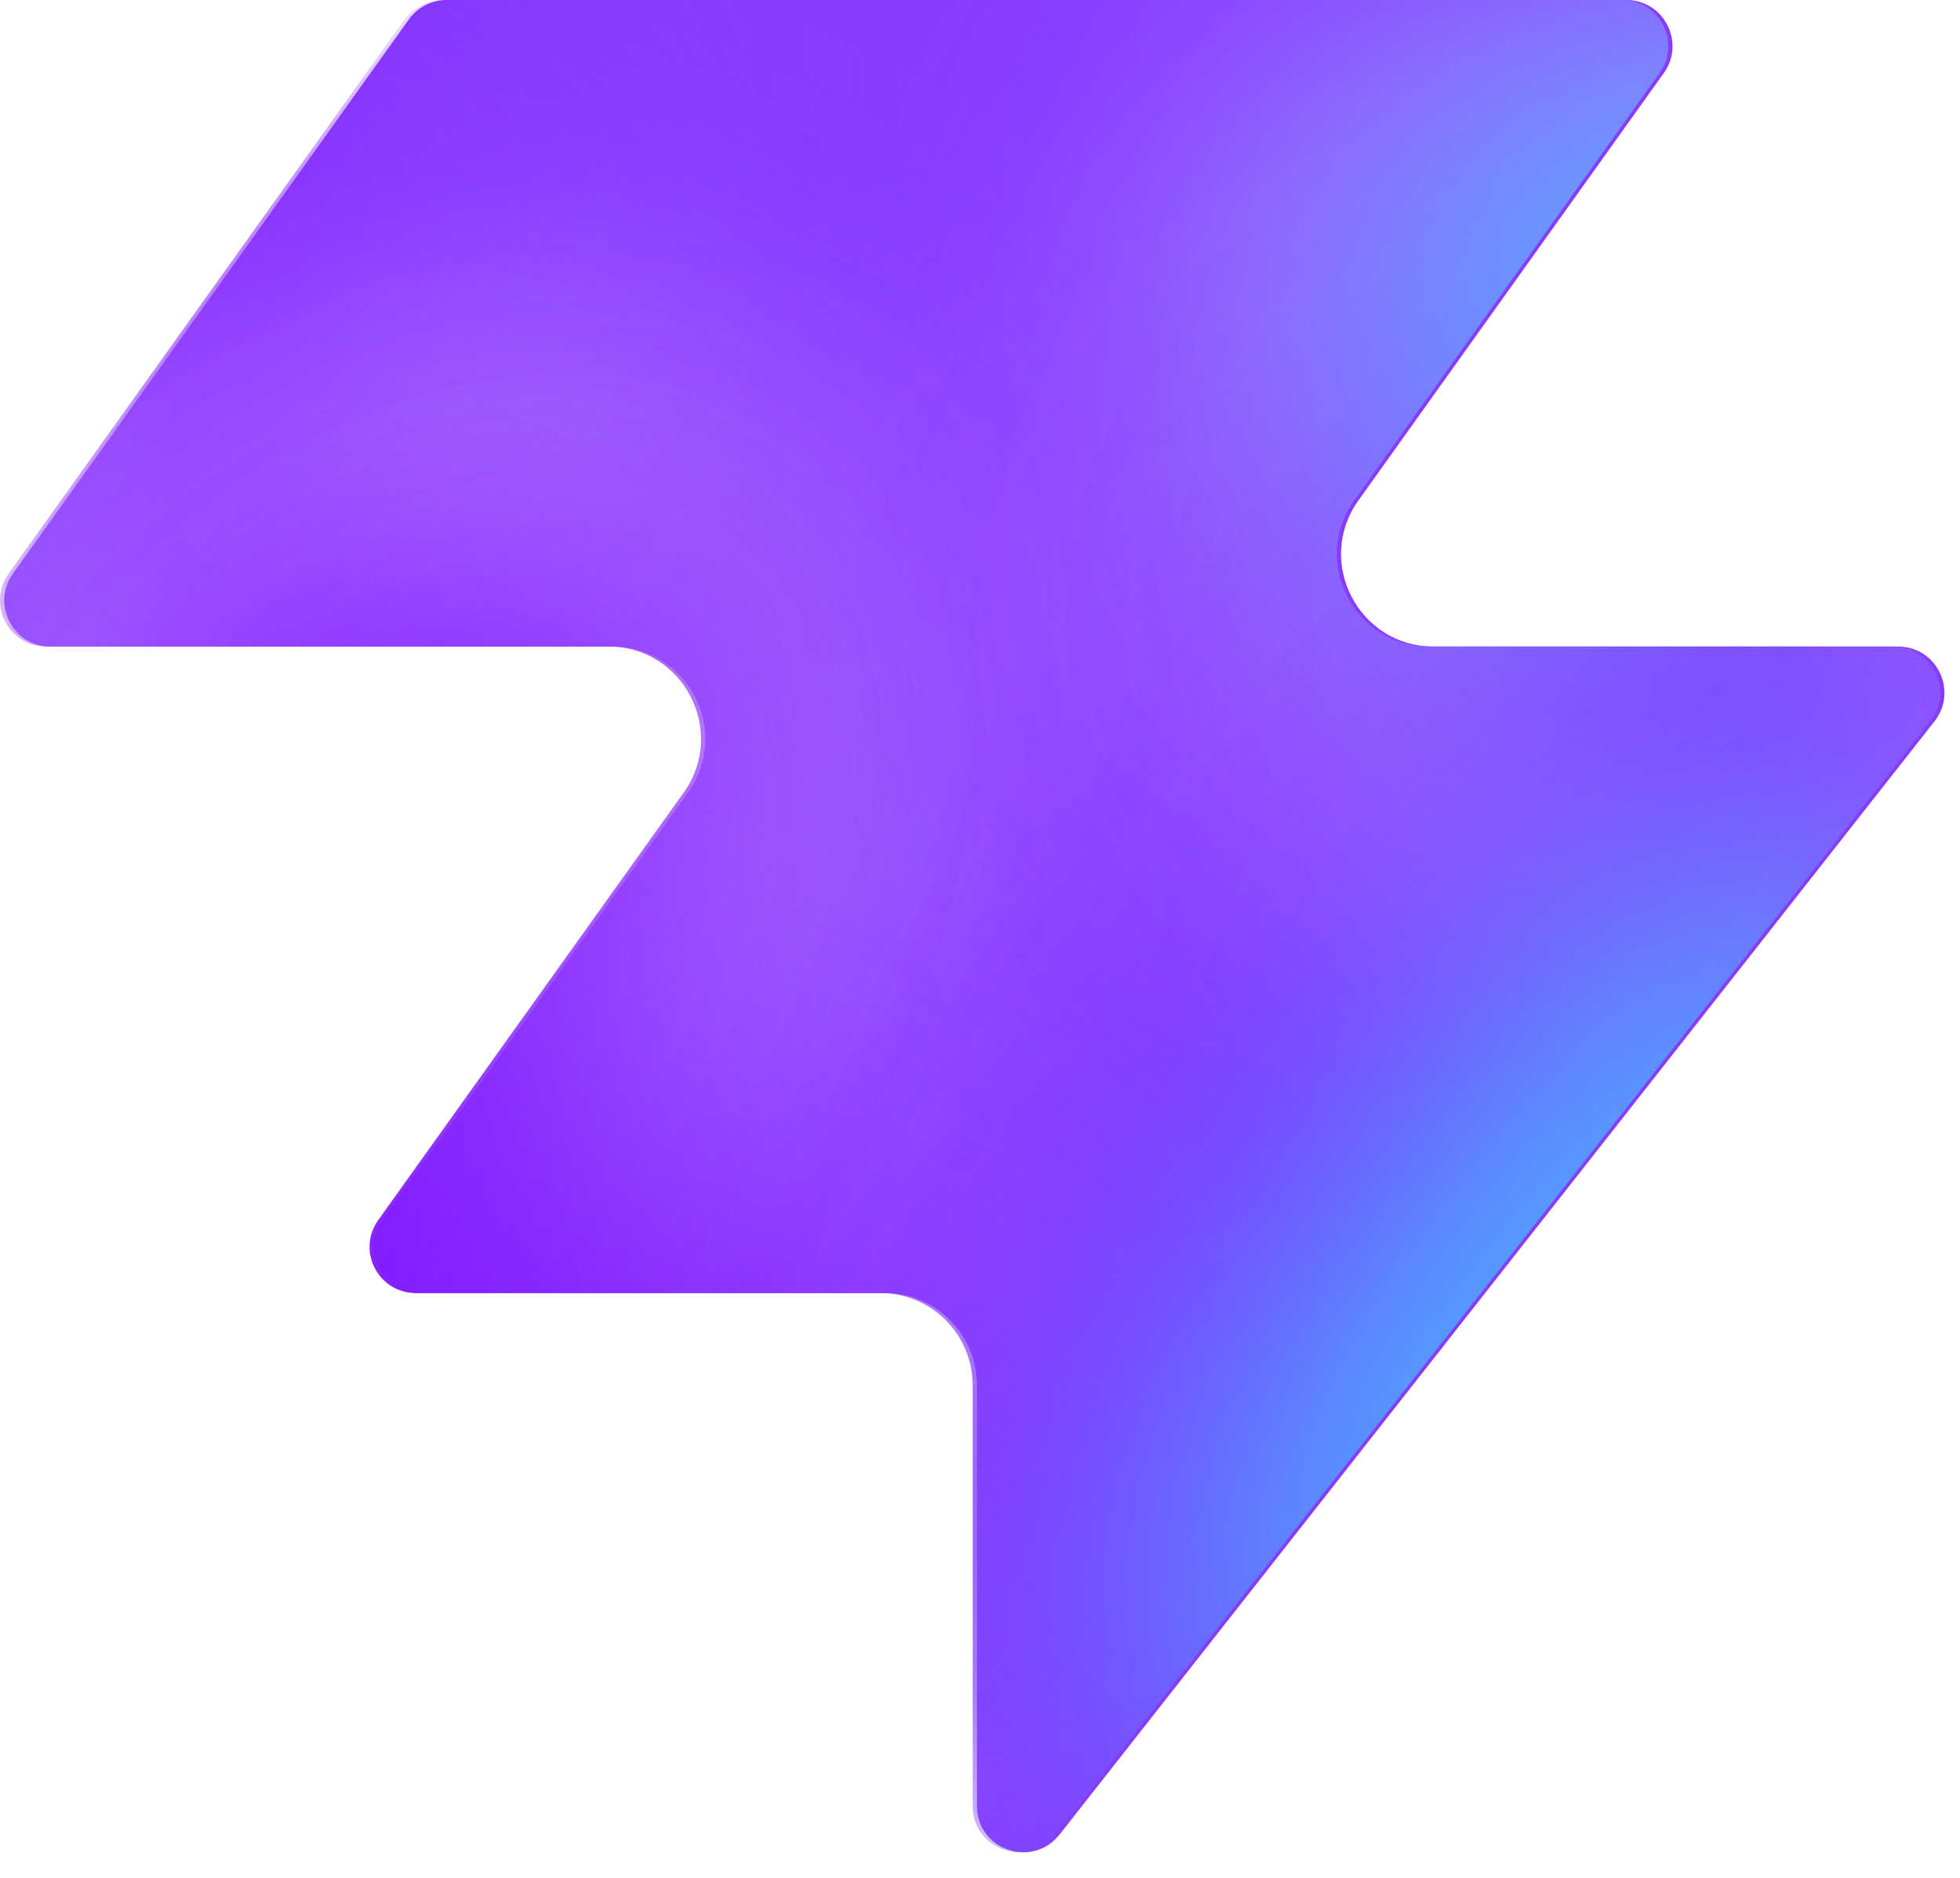
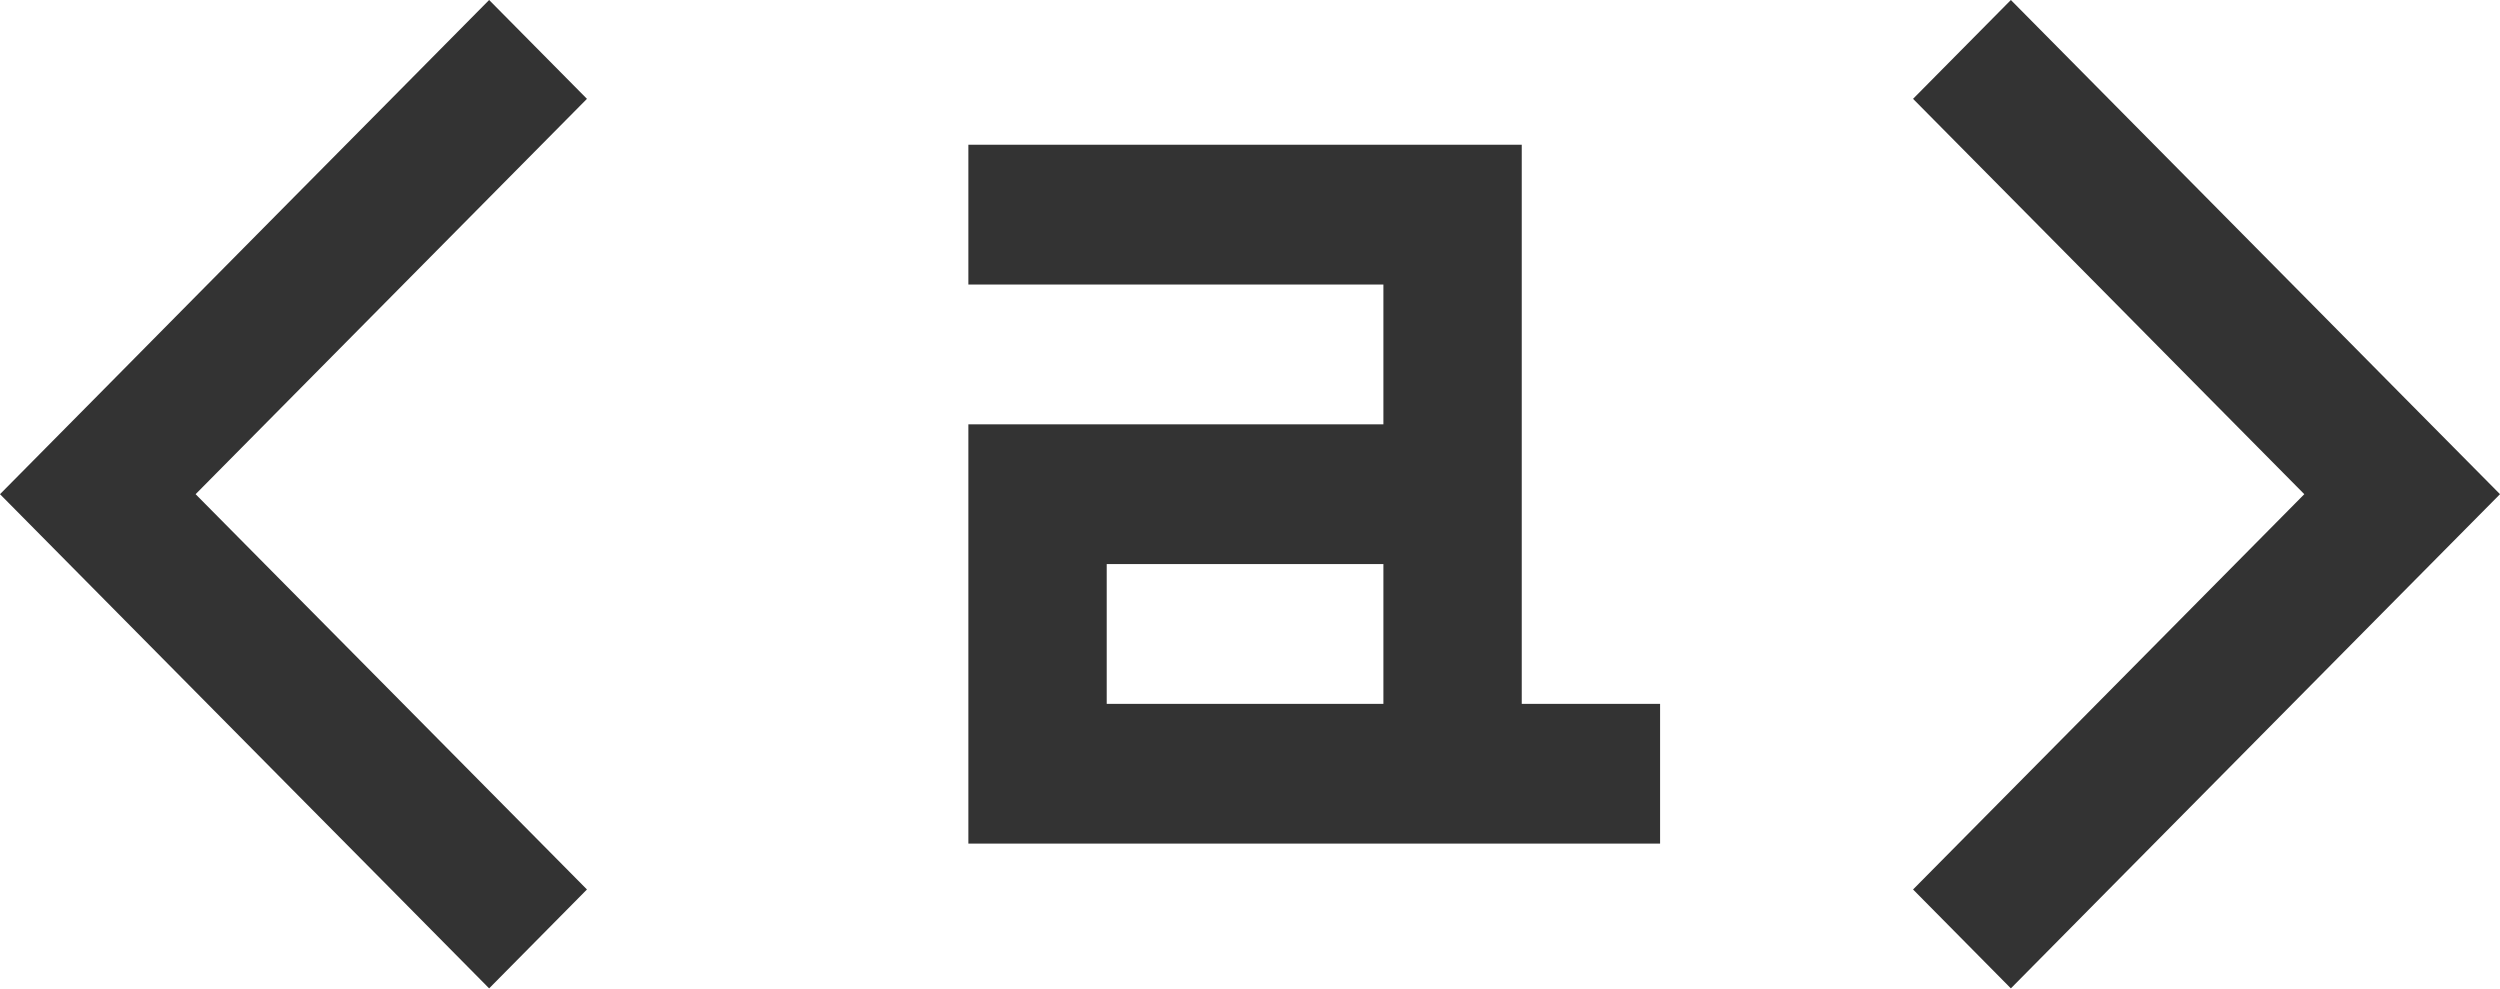
- <svg xmlns="http://www.w3.org/2000/svg" width="48" height="46" fill="none" viewBox="0 0 48 46">
-   <path fill="#863bff" d="M25.946 44.938c-.664.845-2.021.375-2.021-.698V33.937a2.26 2.26 0 0 0-2.262-2.262H10.287c-.92 0-1.456-1.04-.92-1.788l7.48-10.471c1.07-1.497 0-3.578-1.842-3.578H1.237c-.92 0-1.456-1.04-.92-1.788L10.013.474c.214-.297.556-.474.92-.474h28.894c.92 0 1.456 1.04.92 1.788l-7.48 10.471c-1.07 1.498 0 3.579 1.842 3.579h11.377c.943 0 1.473 1.088.89 1.83L25.947 44.94z" style="fill:#863bff;fill:color(display-p3 .525 .23 1);fill-opacity:1" />
-   <mask id="a" width="48" height="46" x="0" y="0" maskUnits="userSpaceOnUse" style="mask-type:alpha">
-     <path fill="#000" d="M25.842 44.938c-.664.844-2.021.375-2.021-.698V33.937a2.26 2.26 0 0 0-2.262-2.262H10.183c-.92 0-1.456-1.04-.92-1.788l7.48-10.471c1.07-1.498 0-3.579-1.842-3.579H1.133c-.92 0-1.456-1.04-.92-1.787L9.91.473c.214-.297.556-.474.92-.474h28.894c.92 0 1.456 1.04.92 1.788l-7.48 10.471c-1.07 1.498 0 3.578 1.842 3.578h11.377c.943 0 1.473 1.088.89 1.832L25.843 44.94z" style="fill:#000;fill-opacity:1" />
-   </mask>
-   <g mask="url(#a)">
-     <g filter="url(#b)">
-       <ellipse cx="5.508" cy="14.704" fill="#ede6ff" rx="5.508" ry="14.704" style="fill:#ede6ff;fill:color(display-p3 .927 .903 1);fill-opacity:1" transform="matrix(.00324 1 1 -.00324 -4.47 31.516)" />
-     </g>
-     <g filter="url(#c)">
-       <ellipse cx="10.399" cy="29.851" fill="#ede6ff" rx="10.399" ry="29.851" style="fill:#ede6ff;fill:color(display-p3 .927 .903 1);fill-opacity:1" transform="matrix(.00324 1 1 -.00324 -39.328 7.883)" />
-     </g>
-     <g filter="url(#d)">
-       <ellipse cx="5.508" cy="30.487" fill="#7e14ff" rx="5.508" ry="30.487" style="fill:#7e14ff;fill:color(display-p3 .492 .077 1);fill-opacity:1" transform="rotate(89.814 -25.913 -14.639)scale(1 -1)" />
-     </g>
-     <g filter="url(#e)">
-       <ellipse cx="5.508" cy="30.599" fill="#7e14ff" rx="5.508" ry="30.599" style="fill:#7e14ff;fill:color(display-p3 .492 .077 1);fill-opacity:1" transform="rotate(89.814 -32.644 -3.334)scale(1 -1)" />
-     </g>
-     <g filter="url(#f)">
-       <ellipse cx="5.508" cy="30.599" fill="#7e14ff" rx="5.508" ry="30.599" style="fill:#7e14ff;fill:color(display-p3 .492 .077 1);fill-opacity:1" transform="matrix(.00324 1 1 -.00324 -34.34 30.47)" />
-     </g>
-     <g filter="url(#g)">
-       <ellipse cx="14.072" cy="22.078" fill="#ede6ff" rx="14.072" ry="22.078" style="fill:#ede6ff;fill:color(display-p3 .927 .903 1);fill-opacity:1" transform="rotate(93.35 24.506 48.493)scale(-1 1)" />
-     </g>
-     <g filter="url(#h)">
-       <ellipse cx="3.47" cy="21.501" fill="#7e14ff" rx="3.47" ry="21.501" style="fill:#7e14ff;fill:color(display-p3 .492 .077 1);fill-opacity:1" transform="rotate(89.009 28.708 47.59)scale(-1 1)" />
-     </g>
-     <g filter="url(#i)">
-       <ellipse cx="3.47" cy="21.501" fill="#7e14ff" rx="3.47" ry="21.501" style="fill:#7e14ff;fill:color(display-p3 .492 .077 1);fill-opacity:1" transform="rotate(89.009 28.708 47.59)scale(-1 1)" />
-     </g>
-     <g filter="url(#j)">
-       <ellipse cx=".387" cy="8.972" fill="#7e14ff" rx="4.407" ry="29.108" style="fill:#7e14ff;fill:color(display-p3 .492 .077 1);fill-opacity:1" transform="rotate(39.51 .387 8.972)" />
-     </g>
-     <g filter="url(#k)">
-       <ellipse cx="47.523" cy="-6.092" fill="#7e14ff" rx="4.407" ry="29.108" style="fill:#7e14ff;fill:color(display-p3 .492 .077 1);fill-opacity:1" transform="rotate(37.892 47.523 -6.092)" />
-     </g>
-     <g filter="url(#l)">
-       <ellipse cx="41.412" cy="6.333" fill="#47bfff" rx="5.971" ry="9.665" style="fill:#47bfff;fill:color(display-p3 .28 .748 1);fill-opacity:1" transform="rotate(37.892 41.412 6.333)" />
-     </g>
-     <g filter="url(#m)">
-       <ellipse cx="-1.879" cy="38.332" fill="#7e14ff" rx="4.407" ry="29.108" style="fill:#7e14ff;fill:color(display-p3 .492 .077 1);fill-opacity:1" transform="rotate(37.892 -1.88 38.332)" />
-     </g>
-     <g filter="url(#n)">
-       <ellipse cx="-1.879" cy="38.332" fill="#7e14ff" rx="4.407" ry="29.108" style="fill:#7e14ff;fill:color(display-p3 .492 .077 1);fill-opacity:1" transform="rotate(37.892 -1.88 38.332)" />
-     </g>
-     <g filter="url(#o)">
-       <ellipse cx="35.651" cy="29.907" fill="#7e14ff" rx="4.407" ry="29.108" style="fill:#7e14ff;fill:color(display-p3 .492 .077 1);fill-opacity:1" transform="rotate(37.892 35.651 29.907)" />
-     </g>
-     <g filter="url(#p)">
-       <ellipse cx="38.418" cy="32.4" fill="#47bfff" rx="5.971" ry="15.297" style="fill:#47bfff;fill:color(display-p3 .28 .748 1);fill-opacity:1" transform="rotate(37.892 38.418 32.4)" />
-     </g>
-   </g>
-   <defs>
-     <filter id="b" width="60.045" height="41.654" x="-19.77" y="16.149" color-interpolation-filters="sRGB" filterUnits="userSpaceOnUse">
-       <feFlood flood-opacity="0" result="BackgroundImageFix" />
-       <feBlend in="SourceGraphic" in2="BackgroundImageFix" result="shape" />
-       <feGaussianBlur result="effect1_foregroundBlur_2002_17158" stdDeviation="7.659" />
-     </filter>
-     <filter id="c" width="90.34" height="51.437" x="-54.613" y="-7.533" color-interpolation-filters="sRGB" filterUnits="userSpaceOnUse">
-       <feFlood flood-opacity="0" result="BackgroundImageFix" />
-       <feBlend in="SourceGraphic" in2="BackgroundImageFix" result="shape" />
-       <feGaussianBlur result="effect1_foregroundBlur_2002_17158" stdDeviation="7.659" />
-     </filter>
-     <filter id="d" width="79.355" height="29.4" x="-49.64" y="2.03" color-interpolation-filters="sRGB" filterUnits="userSpaceOnUse">
-       <feFlood flood-opacity="0" result="BackgroundImageFix" />
-       <feBlend in="SourceGraphic" in2="BackgroundImageFix" result="shape" />
-       <feGaussianBlur result="effect1_foregroundBlur_2002_17158" stdDeviation="4.596" />
-     </filter>
-     <filter id="e" width="79.579" height="29.4" x="-45.045" y="20.029" color-interpolation-filters="sRGB" filterUnits="userSpaceOnUse">
-       <feFlood flood-opacity="0" result="BackgroundImageFix" />
-       <feBlend in="SourceGraphic" in2="BackgroundImageFix" result="shape" />
-       <feGaussianBlur result="effect1_foregroundBlur_2002_17158" stdDeviation="4.596" />
-     </filter>
-     <filter id="f" width="79.579" height="29.4" x="-43.513" y="21.178" color-interpolation-filters="sRGB" filterUnits="userSpaceOnUse">
-       <feFlood flood-opacity="0" result="BackgroundImageFix" />
-       <feBlend in="SourceGraphic" in2="BackgroundImageFix" result="shape" />
-       <feGaussianBlur result="effect1_foregroundBlur_2002_17158" stdDeviation="4.596" />
-     </filter>
-     <filter id="g" width="74.749" height="58.852" x="15.756" y="-17.901" color-interpolation-filters="sRGB" filterUnits="userSpaceOnUse">
-       <feFlood flood-opacity="0" result="BackgroundImageFix" />
-       <feBlend in="SourceGraphic" in2="BackgroundImageFix" result="shape" />
-       <feGaussianBlur result="effect1_foregroundBlur_2002_17158" stdDeviation="7.659" />
-     </filter>
-     <filter id="h" width="61.377" height="25.362" x="23.548" y="2.284" color-interpolation-filters="sRGB" filterUnits="userSpaceOnUse">
-       <feFlood flood-opacity="0" result="BackgroundImageFix" />
-       <feBlend in="SourceGraphic" in2="BackgroundImageFix" result="shape" />
-       <feGaussianBlur result="effect1_foregroundBlur_2002_17158" stdDeviation="4.596" />
-     </filter>
-     <filter id="i" width="61.377" height="25.362" x="23.548" y="2.284" color-interpolation-filters="sRGB" filterUnits="userSpaceOnUse">
-       <feFlood flood-opacity="0" result="BackgroundImageFix" />
-       <feBlend in="SourceGraphic" in2="BackgroundImageFix" result="shape" />
-       <feGaussianBlur result="effect1_foregroundBlur_2002_17158" stdDeviation="4.596" />
-     </filter>
-     <filter id="j" width="56.045" height="63.649" x="-27.636" y="-22.853" color-interpolation-filters="sRGB" filterUnits="userSpaceOnUse">
-       <feFlood flood-opacity="0" result="BackgroundImageFix" />
-       <feBlend in="SourceGraphic" in2="BackgroundImageFix" result="shape" />
-       <feGaussianBlur result="effect1_foregroundBlur_2002_17158" stdDeviation="4.596" />
-     </filter>
-     <filter id="k" width="54.814" height="64.646" x="20.116" y="-38.415" color-interpolation-filters="sRGB" filterUnits="userSpaceOnUse">
-       <feFlood flood-opacity="0" result="BackgroundImageFix" />
-       <feBlend in="SourceGraphic" in2="BackgroundImageFix" result="shape" />
-       <feGaussianBlur result="effect1_foregroundBlur_2002_17158" stdDeviation="4.596" />
-     </filter>
-     <filter id="l" width="33.541" height="35.313" x="24.641" y="-11.323" color-interpolation-filters="sRGB" filterUnits="userSpaceOnUse">
-       <feFlood flood-opacity="0" result="BackgroundImageFix" />
-       <feBlend in="SourceGraphic" in2="BackgroundImageFix" result="shape" />
-       <feGaussianBlur result="effect1_foregroundBlur_2002_17158" stdDeviation="4.596" />
-     </filter>
-     <filter id="m" width="54.814" height="64.646" x="-29.286" y="6.009" color-interpolation-filters="sRGB" filterUnits="userSpaceOnUse">
-       <feFlood flood-opacity="0" result="BackgroundImageFix" />
-       <feBlend in="SourceGraphic" in2="BackgroundImageFix" result="shape" />
-       <feGaussianBlur result="effect1_foregroundBlur_2002_17158" stdDeviation="4.596" />
-     </filter>
-     <filter id="n" width="54.814" height="64.646" x="-29.286" y="6.009" color-interpolation-filters="sRGB" filterUnits="userSpaceOnUse">
-       <feFlood flood-opacity="0" result="BackgroundImageFix" />
-       <feBlend in="SourceGraphic" in2="BackgroundImageFix" result="shape" />
-       <feGaussianBlur result="effect1_foregroundBlur_2002_17158" stdDeviation="4.596" />
-     </filter>
-     <filter id="o" width="54.814" height="64.646" x="8.244" y="-2.416" color-interpolation-filters="sRGB" filterUnits="userSpaceOnUse">
-       <feFlood flood-opacity="0" result="BackgroundImageFix" />
-       <feBlend in="SourceGraphic" in2="BackgroundImageFix" result="shape" />
-       <feGaussianBlur result="effect1_foregroundBlur_2002_17158" stdDeviation="4.596" />
-     </filter>
-     <filter id="p" width="39.409" height="43.623" x="18.713" y="10.588" color-interpolation-filters="sRGB" filterUnits="userSpaceOnUse">
-       <feFlood flood-opacity="0" result="BackgroundImageFix" />
-       <feBlend in="SourceGraphic" in2="BackgroundImageFix" result="shape" />
-       <feGaussianBlur result="effect1_foregroundBlur_2002_17158" stdDeviation="4.596" />
-     </filter>
-   </defs>
+ <svg xmlns="http://www.w3.org/2000/svg" width="86" height="34" viewBox="0 0 86 34" fill="none">
+   <path d="M20.191 3.4L6.729 17L10.094 20.399L13.461 23.799L20.191 30.598L16.826 34L13.461 30.598L10.094 27.199L0 17L3.365 13.601L6.729 10.199L10.094 6.799L13.461 3.4L16.826 0L20.191 3.4ZM79.268 10.199L82.633 13.601L86 17L82.633 20.399L72.539 30.598L69.174 34L65.809 30.598L79.268 17L75.903 13.601L72.539 10.199L65.809 3.4L69.174 0L79.268 10.199ZM52.348 24.212H57.107V29.02H33.312V14.596H47.589V9.788H33.312V4.98H52.348V24.212ZM38.071 24.212H47.589V19.404H38.071V24.212Z" fill="#333333" />
</svg>
